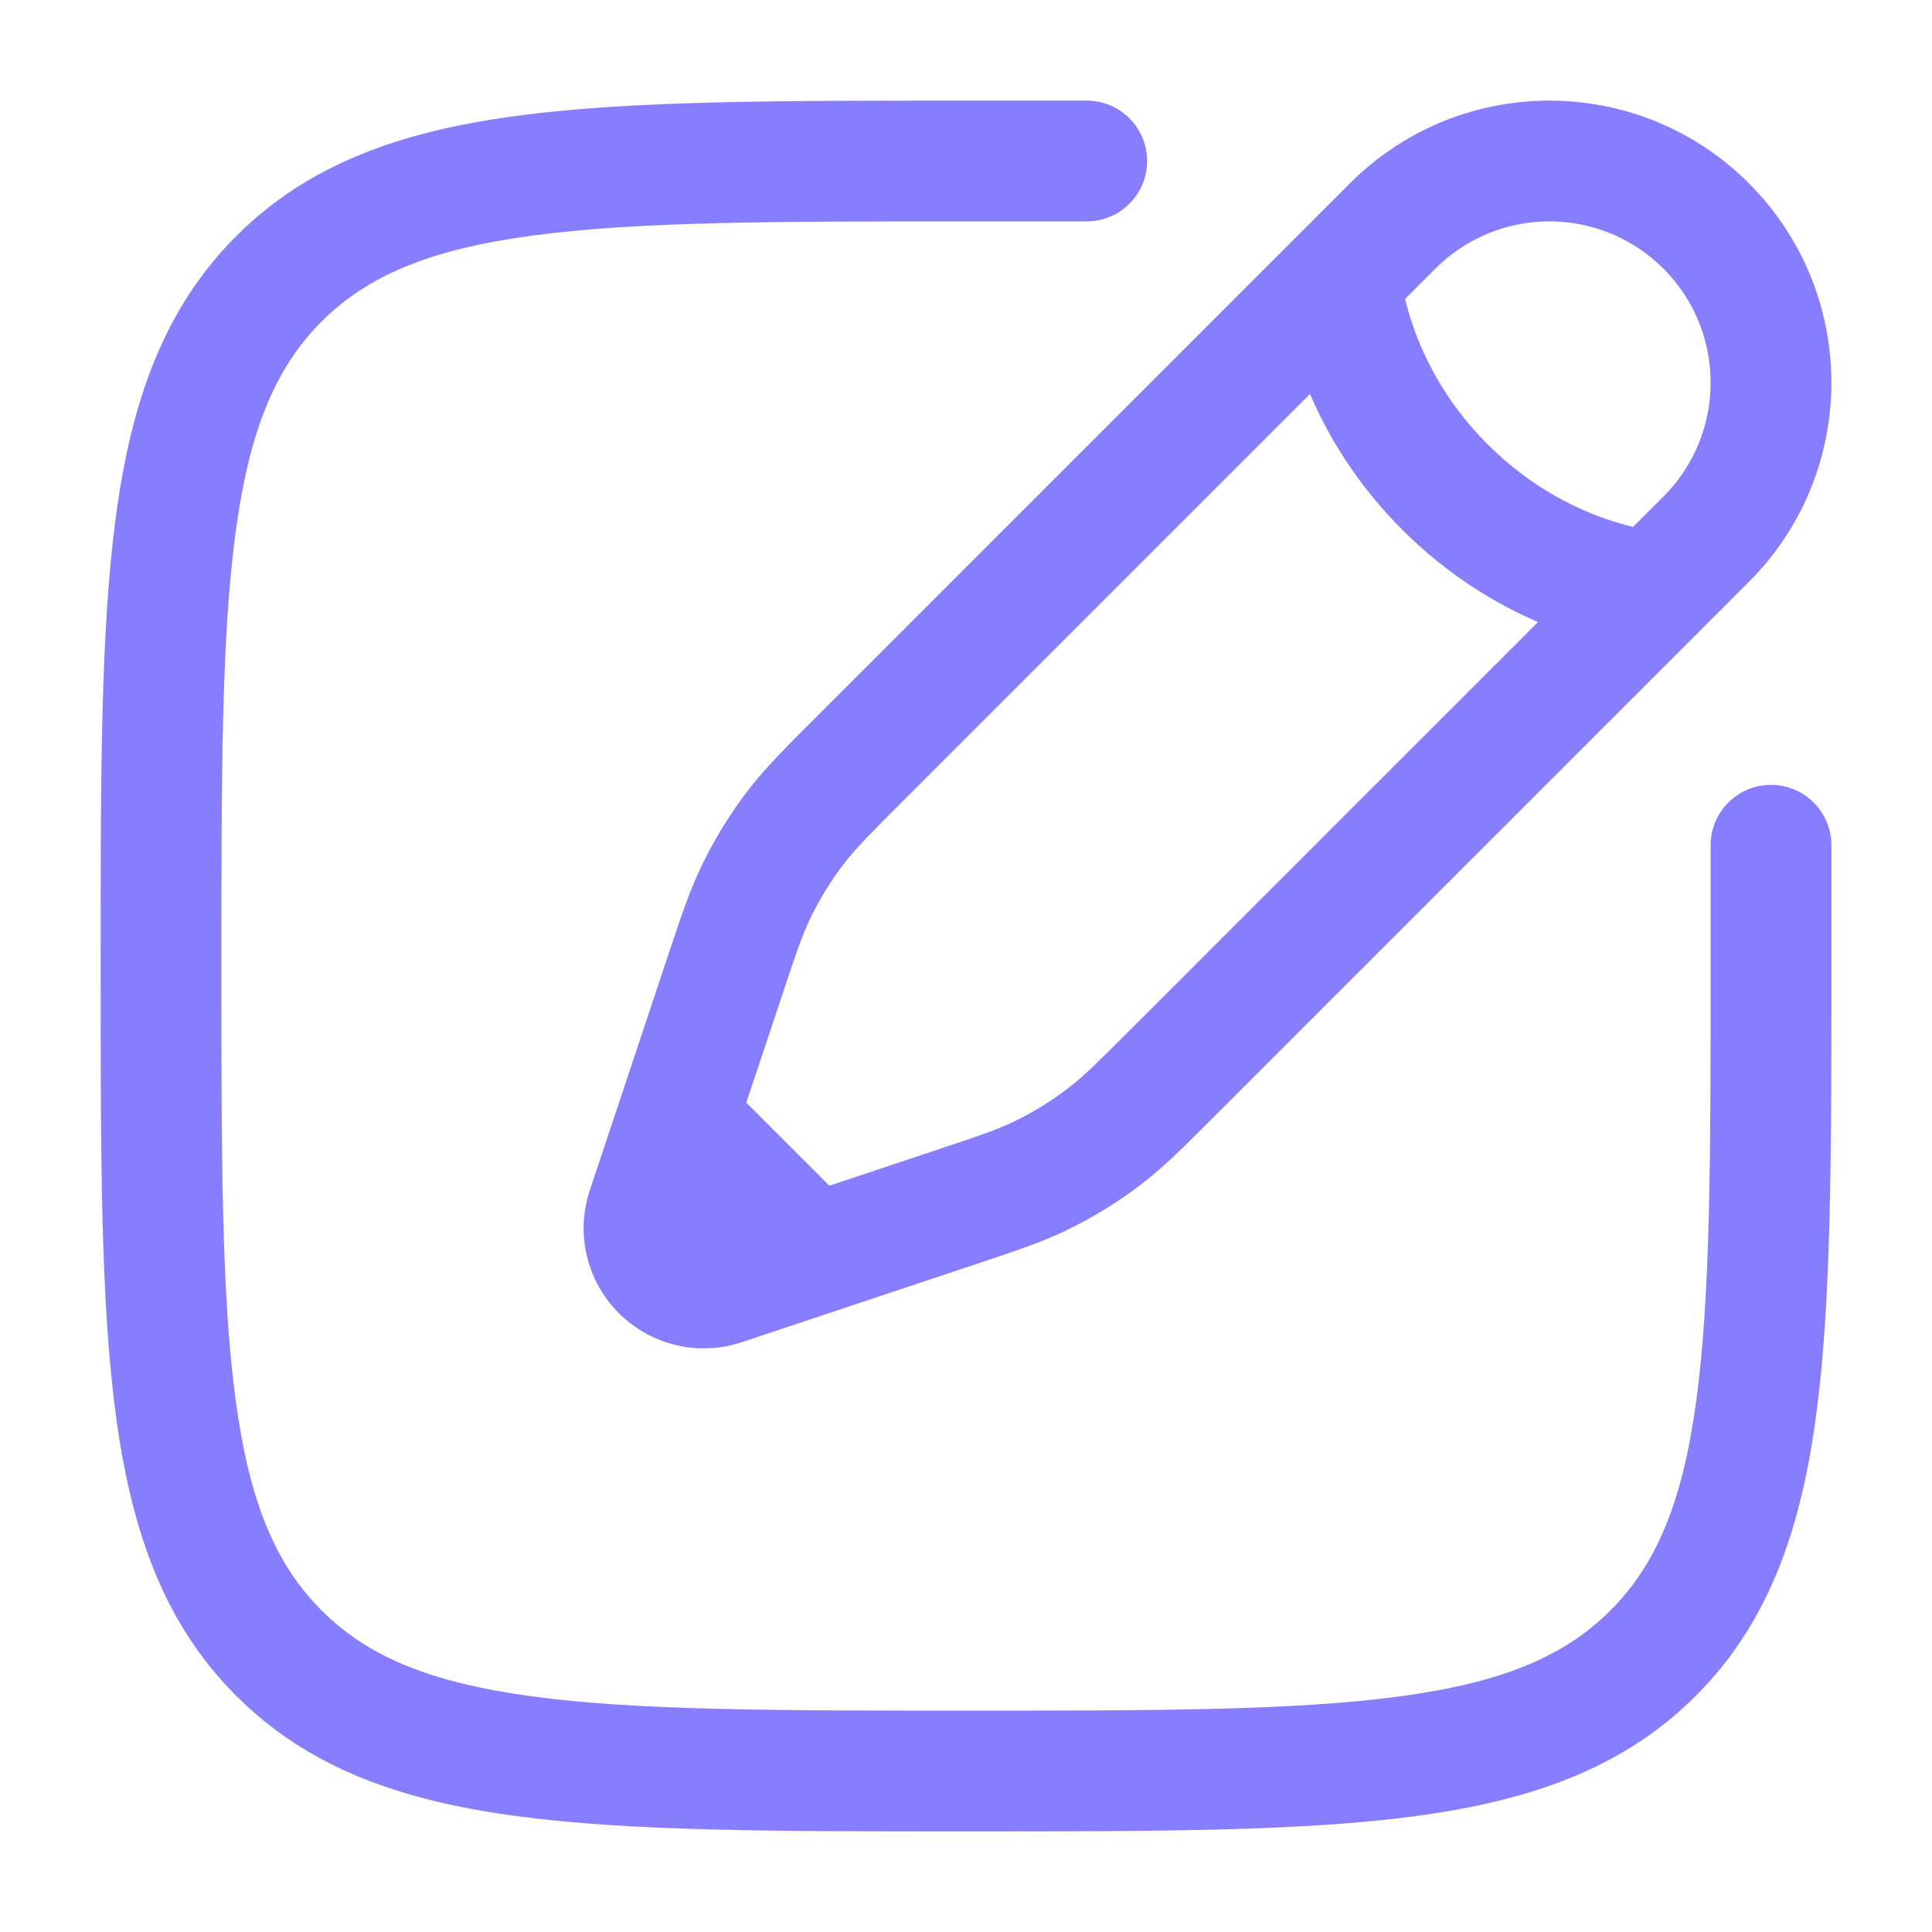
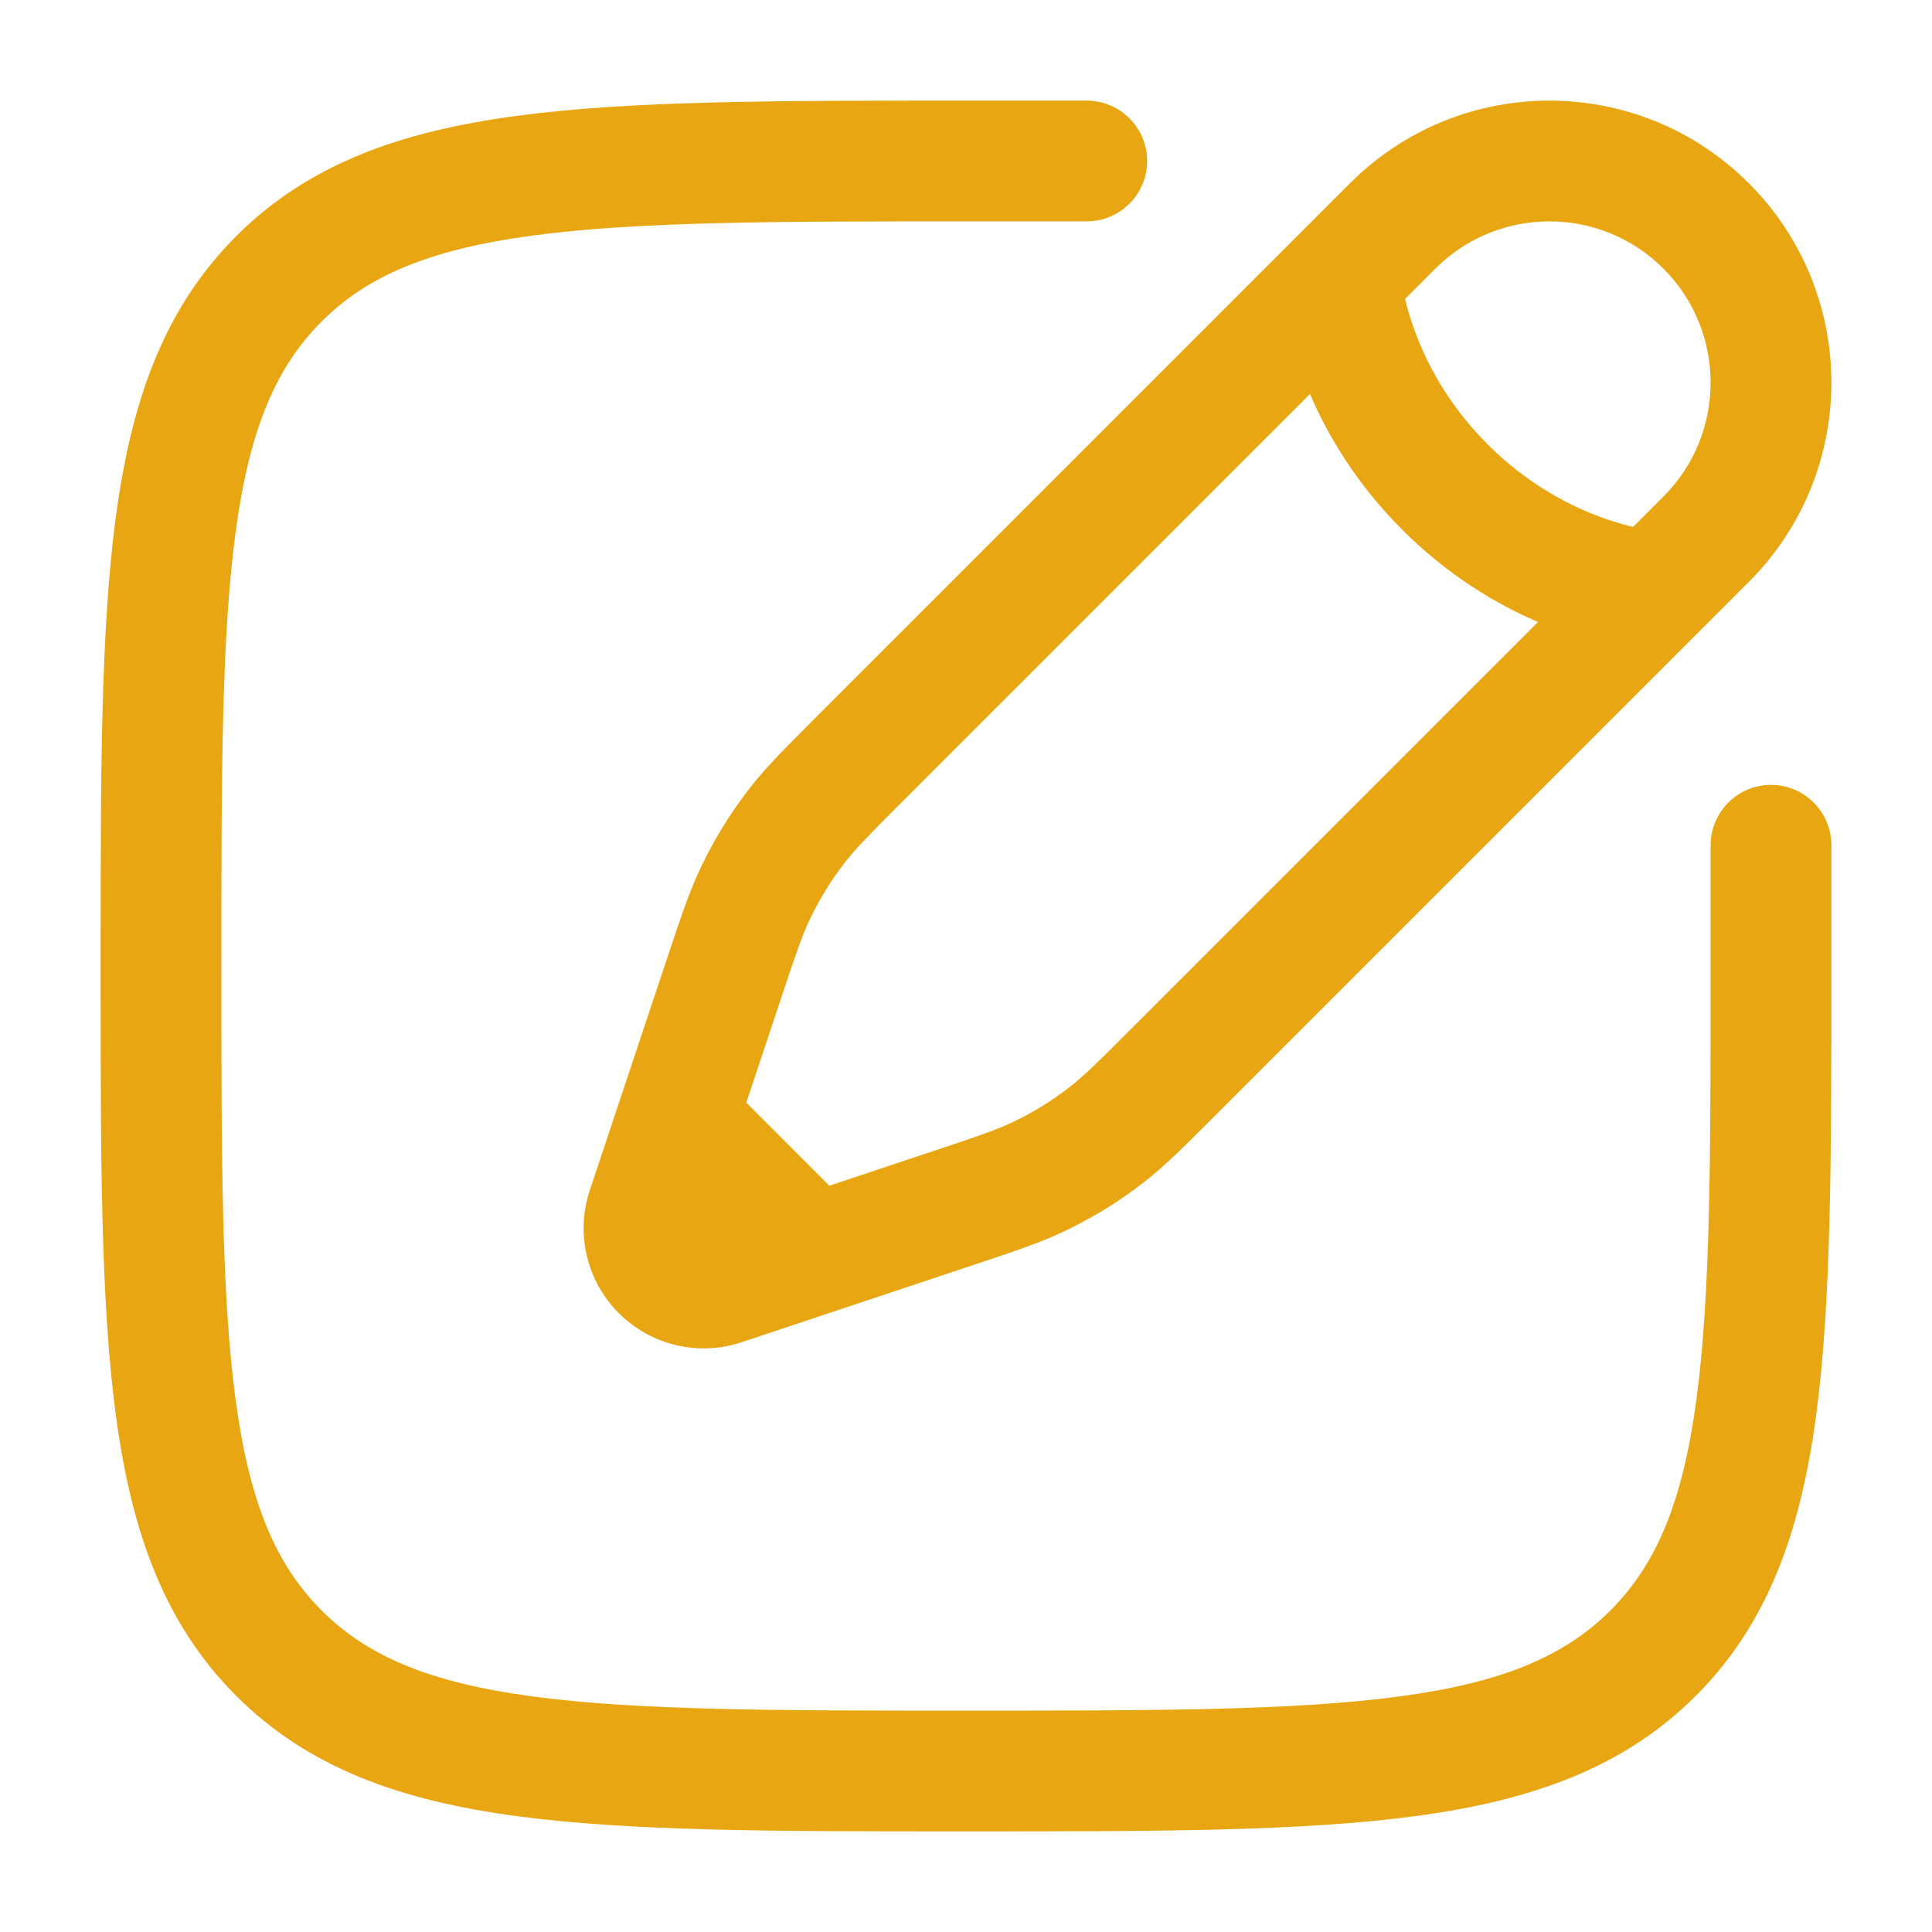
<svg xmlns="http://www.w3.org/2000/svg" width="36" height="36" viewBox="0 0 36 36" fill="none">
-   <path fill-rule="evenodd" clip-rule="evenodd" d="M17.914 1.875H20.25C20.871 1.875 21.375 2.379 21.375 3C21.375 3.621 20.871 4.125 20.25 4.125H18C14.433 4.125 11.87 4.127 9.92 4.39C8.003 4.647 6.847 5.138 5.992 5.992C5.138 6.847 4.647 8.003 4.39 9.92C4.127 11.87 4.125 14.433 4.125 18C4.125 21.567 4.127 24.13 4.39 26.08C4.647 27.997 5.138 29.153 5.992 30.008C6.847 30.862 8.003 31.353 9.92 31.61C11.87 31.873 14.433 31.875 18 31.875C21.567 31.875 24.13 31.873 26.08 31.61C27.997 31.353 29.153 30.862 30.008 30.008C30.862 29.153 31.353 27.997 31.61 26.08C31.873 24.13 31.875 21.567 31.875 18V15.75C31.875 15.129 32.379 14.625 33 14.625C33.621 14.625 34.125 15.129 34.125 15.75V18.086C34.125 21.549 34.125 24.262 33.84 26.379C33.549 28.547 32.941 30.257 31.599 31.599C30.257 32.941 28.547 33.549 26.379 33.84C24.262 34.125 21.549 34.125 18.086 34.125H17.914C14.451 34.125 11.738 34.125 9.621 33.84C7.453 33.549 5.743 32.941 4.401 31.599C3.059 30.257 2.451 28.547 2.16 26.379C1.875 24.262 1.875 21.549 1.875 18.086V17.914C1.875 14.451 1.875 11.738 2.16 9.621C2.451 7.453 3.059 5.743 4.401 4.401C5.743 3.059 7.453 2.451 9.621 2.16C11.738 1.875 14.451 1.875 17.914 1.875ZM25.156 3.414C27.208 1.362 30.534 1.362 32.586 3.414C34.638 5.466 34.638 8.792 32.586 10.844L22.614 20.816C22.057 21.373 21.708 21.722 21.319 22.026C20.86 22.384 20.364 22.69 19.839 22.94C19.393 23.153 18.925 23.309 18.178 23.558L13.821 25.01C13.017 25.278 12.13 25.069 11.531 24.469C10.931 23.87 10.722 22.983 10.99 22.179L12.442 17.822C12.691 17.075 12.847 16.607 13.06 16.161C13.31 15.636 13.616 15.14 13.974 14.681C14.278 14.292 14.627 13.943 15.184 13.386L25.156 3.414ZM30.995 5.005C29.822 3.832 27.92 3.832 26.747 5.005L26.182 5.57C26.216 5.714 26.264 5.885 26.33 6.076C26.545 6.696 26.952 7.512 27.72 8.28C28.488 9.048 29.304 9.455 29.924 9.67C30.115 9.736 30.286 9.784 30.43 9.818L30.995 9.253C32.168 8.08 32.168 6.178 30.995 5.005ZM28.658 11.591C27.884 11.258 26.982 10.724 26.129 9.871C25.276 9.018 24.742 8.116 24.409 7.342L16.826 14.925C16.201 15.55 15.957 15.798 15.748 16.065C15.491 16.395 15.271 16.751 15.091 17.129C14.945 17.434 14.833 17.764 14.554 18.603L13.906 20.546L15.454 22.094L17.397 21.446C18.236 21.167 18.566 21.055 18.871 20.909C19.249 20.729 19.605 20.509 19.935 20.252C20.202 20.044 20.45 19.799 21.075 19.174L28.658 11.591Z" fill="#877EFF" />
+   <path fill-rule="evenodd" clip-rule="evenodd" d="M17.914 1.875H20.25C20.871 1.875 21.375 2.379 21.375 3C21.375 3.621 20.871 4.125 20.25 4.125H18C14.433 4.125 11.87 4.127 9.92 4.39C8.003 4.647 6.847 5.138 5.992 5.992C5.138 6.847 4.647 8.003 4.39 9.92C4.127 11.87 4.125 14.433 4.125 18C4.125 21.567 4.127 24.13 4.39 26.08C4.647 27.997 5.138 29.153 5.992 30.008C6.847 30.862 8.003 31.353 9.92 31.61C11.87 31.873 14.433 31.875 18 31.875C21.567 31.875 24.13 31.873 26.08 31.61C27.997 31.353 29.153 30.862 30.008 30.008C30.862 29.153 31.353 27.997 31.61 26.08C31.873 24.13 31.875 21.567 31.875 18V15.75C31.875 15.129 32.379 14.625 33 14.625C33.621 14.625 34.125 15.129 34.125 15.75V18.086C34.125 21.549 34.125 24.262 33.84 26.379C33.549 28.547 32.941 30.257 31.599 31.599C30.257 32.941 28.547 33.549 26.379 33.84C24.262 34.125 21.549 34.125 18.086 34.125H17.914C14.451 34.125 11.738 34.125 9.621 33.84C7.453 33.549 5.743 32.941 4.401 31.599C3.059 30.257 2.451 28.547 2.16 26.379C1.875 24.262 1.875 21.549 1.875 18.086V17.914C1.875 14.451 1.875 11.738 2.16 9.621C2.451 7.453 3.059 5.743 4.401 4.401C5.743 3.059 7.453 2.451 9.621 2.16C11.738 1.875 14.451 1.875 17.914 1.875ZM25.156 3.414C27.208 1.362 30.534 1.362 32.586 3.414C34.638 5.466 34.638 8.792 32.586 10.844L22.614 20.816C22.057 21.373 21.708 21.722 21.319 22.026C20.86 22.384 20.364 22.69 19.839 22.94C19.393 23.153 18.925 23.309 18.178 23.558L13.821 25.01C13.017 25.278 12.13 25.069 11.531 24.469C10.931 23.87 10.722 22.983 10.99 22.179L12.442 17.822C12.691 17.075 12.847 16.607 13.06 16.161C13.31 15.636 13.616 15.14 13.974 14.681C14.278 14.292 14.627 13.943 15.184 13.386L25.156 3.414ZM30.995 5.005C29.822 3.832 27.92 3.832 26.747 5.005L26.182 5.57C26.216 5.714 26.264 5.885 26.33 6.076C26.545 6.696 26.952 7.512 27.72 8.28C28.488 9.048 29.304 9.455 29.924 9.67C30.115 9.736 30.286 9.784 30.43 9.818L30.995 9.253C32.168 8.08 32.168 6.178 30.995 5.005ZM28.658 11.591C27.884 11.258 26.982 10.724 26.129 9.871C25.276 9.018 24.742 8.116 24.409 7.342L16.826 14.925C16.201 15.55 15.957 15.798 15.748 16.065C15.491 16.395 15.271 16.751 15.091 17.129C14.945 17.434 14.833 17.764 14.554 18.603L13.906 20.546L15.454 22.094L17.397 21.446C18.236 21.167 18.566 21.055 18.871 20.909C19.249 20.729 19.605 20.509 19.935 20.252C20.202 20.044 20.45 19.799 21.075 19.174L28.658 11.591Z" fill="#E8A712" />
</svg>
